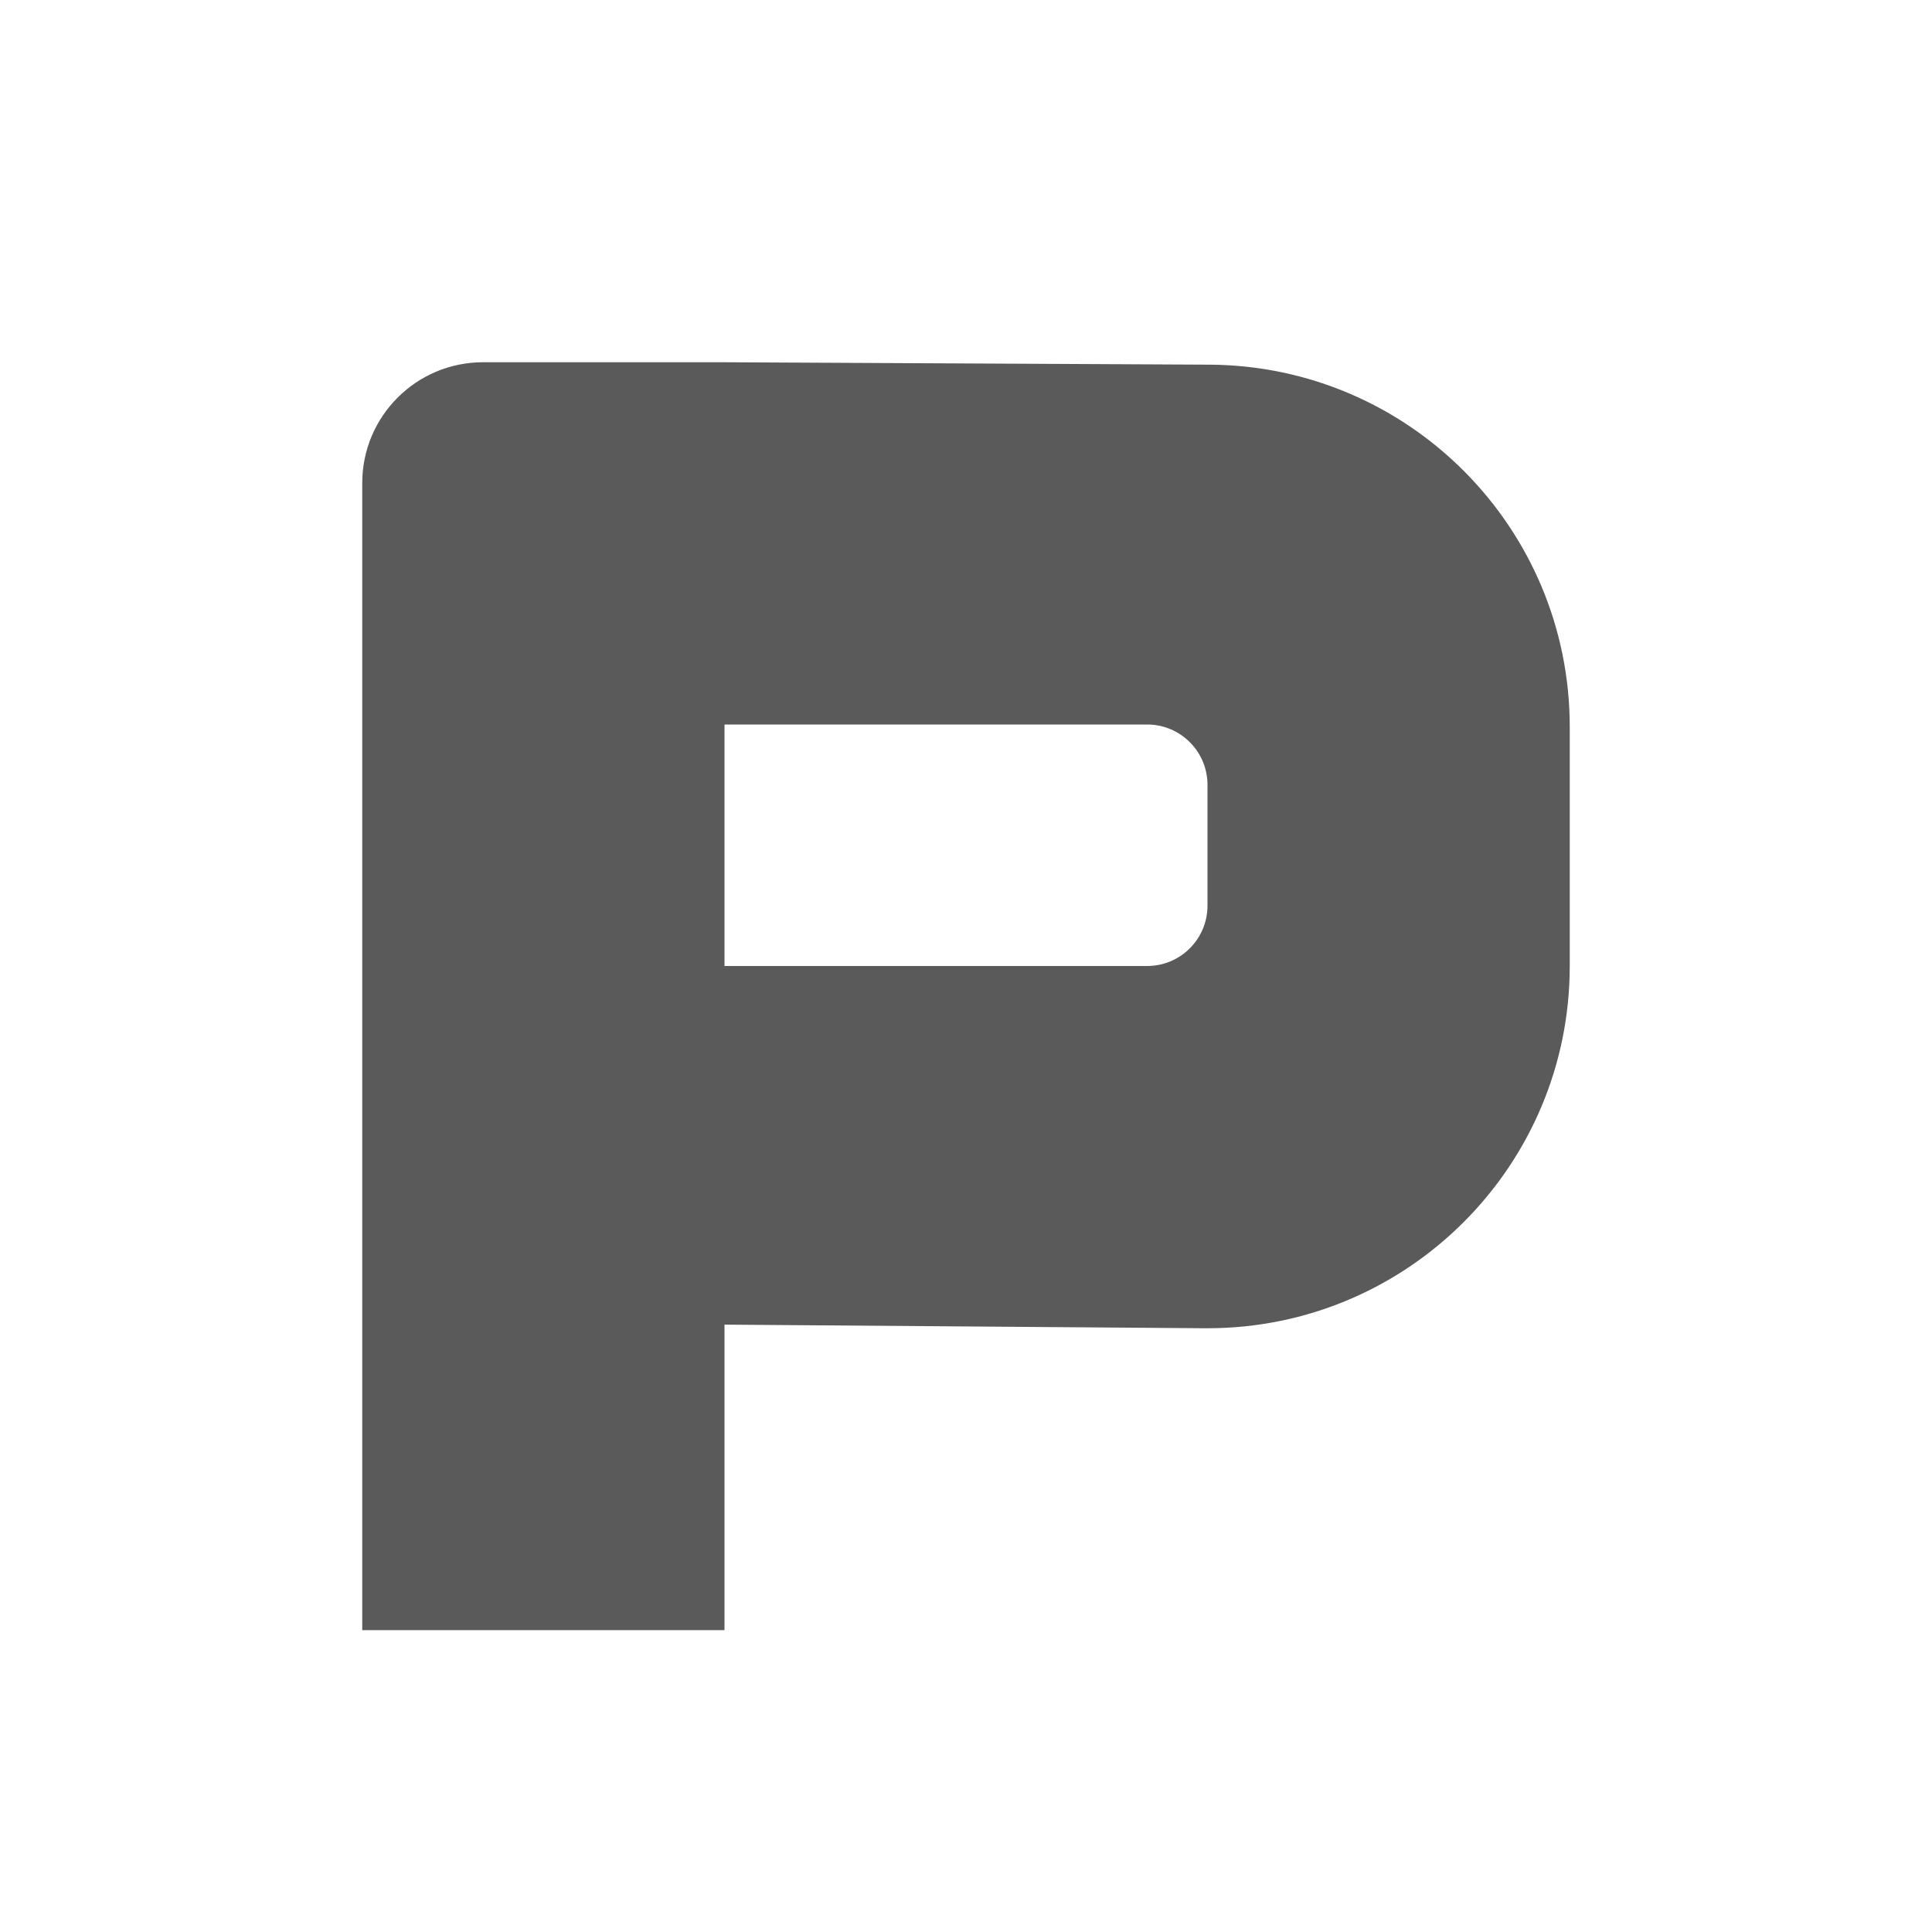
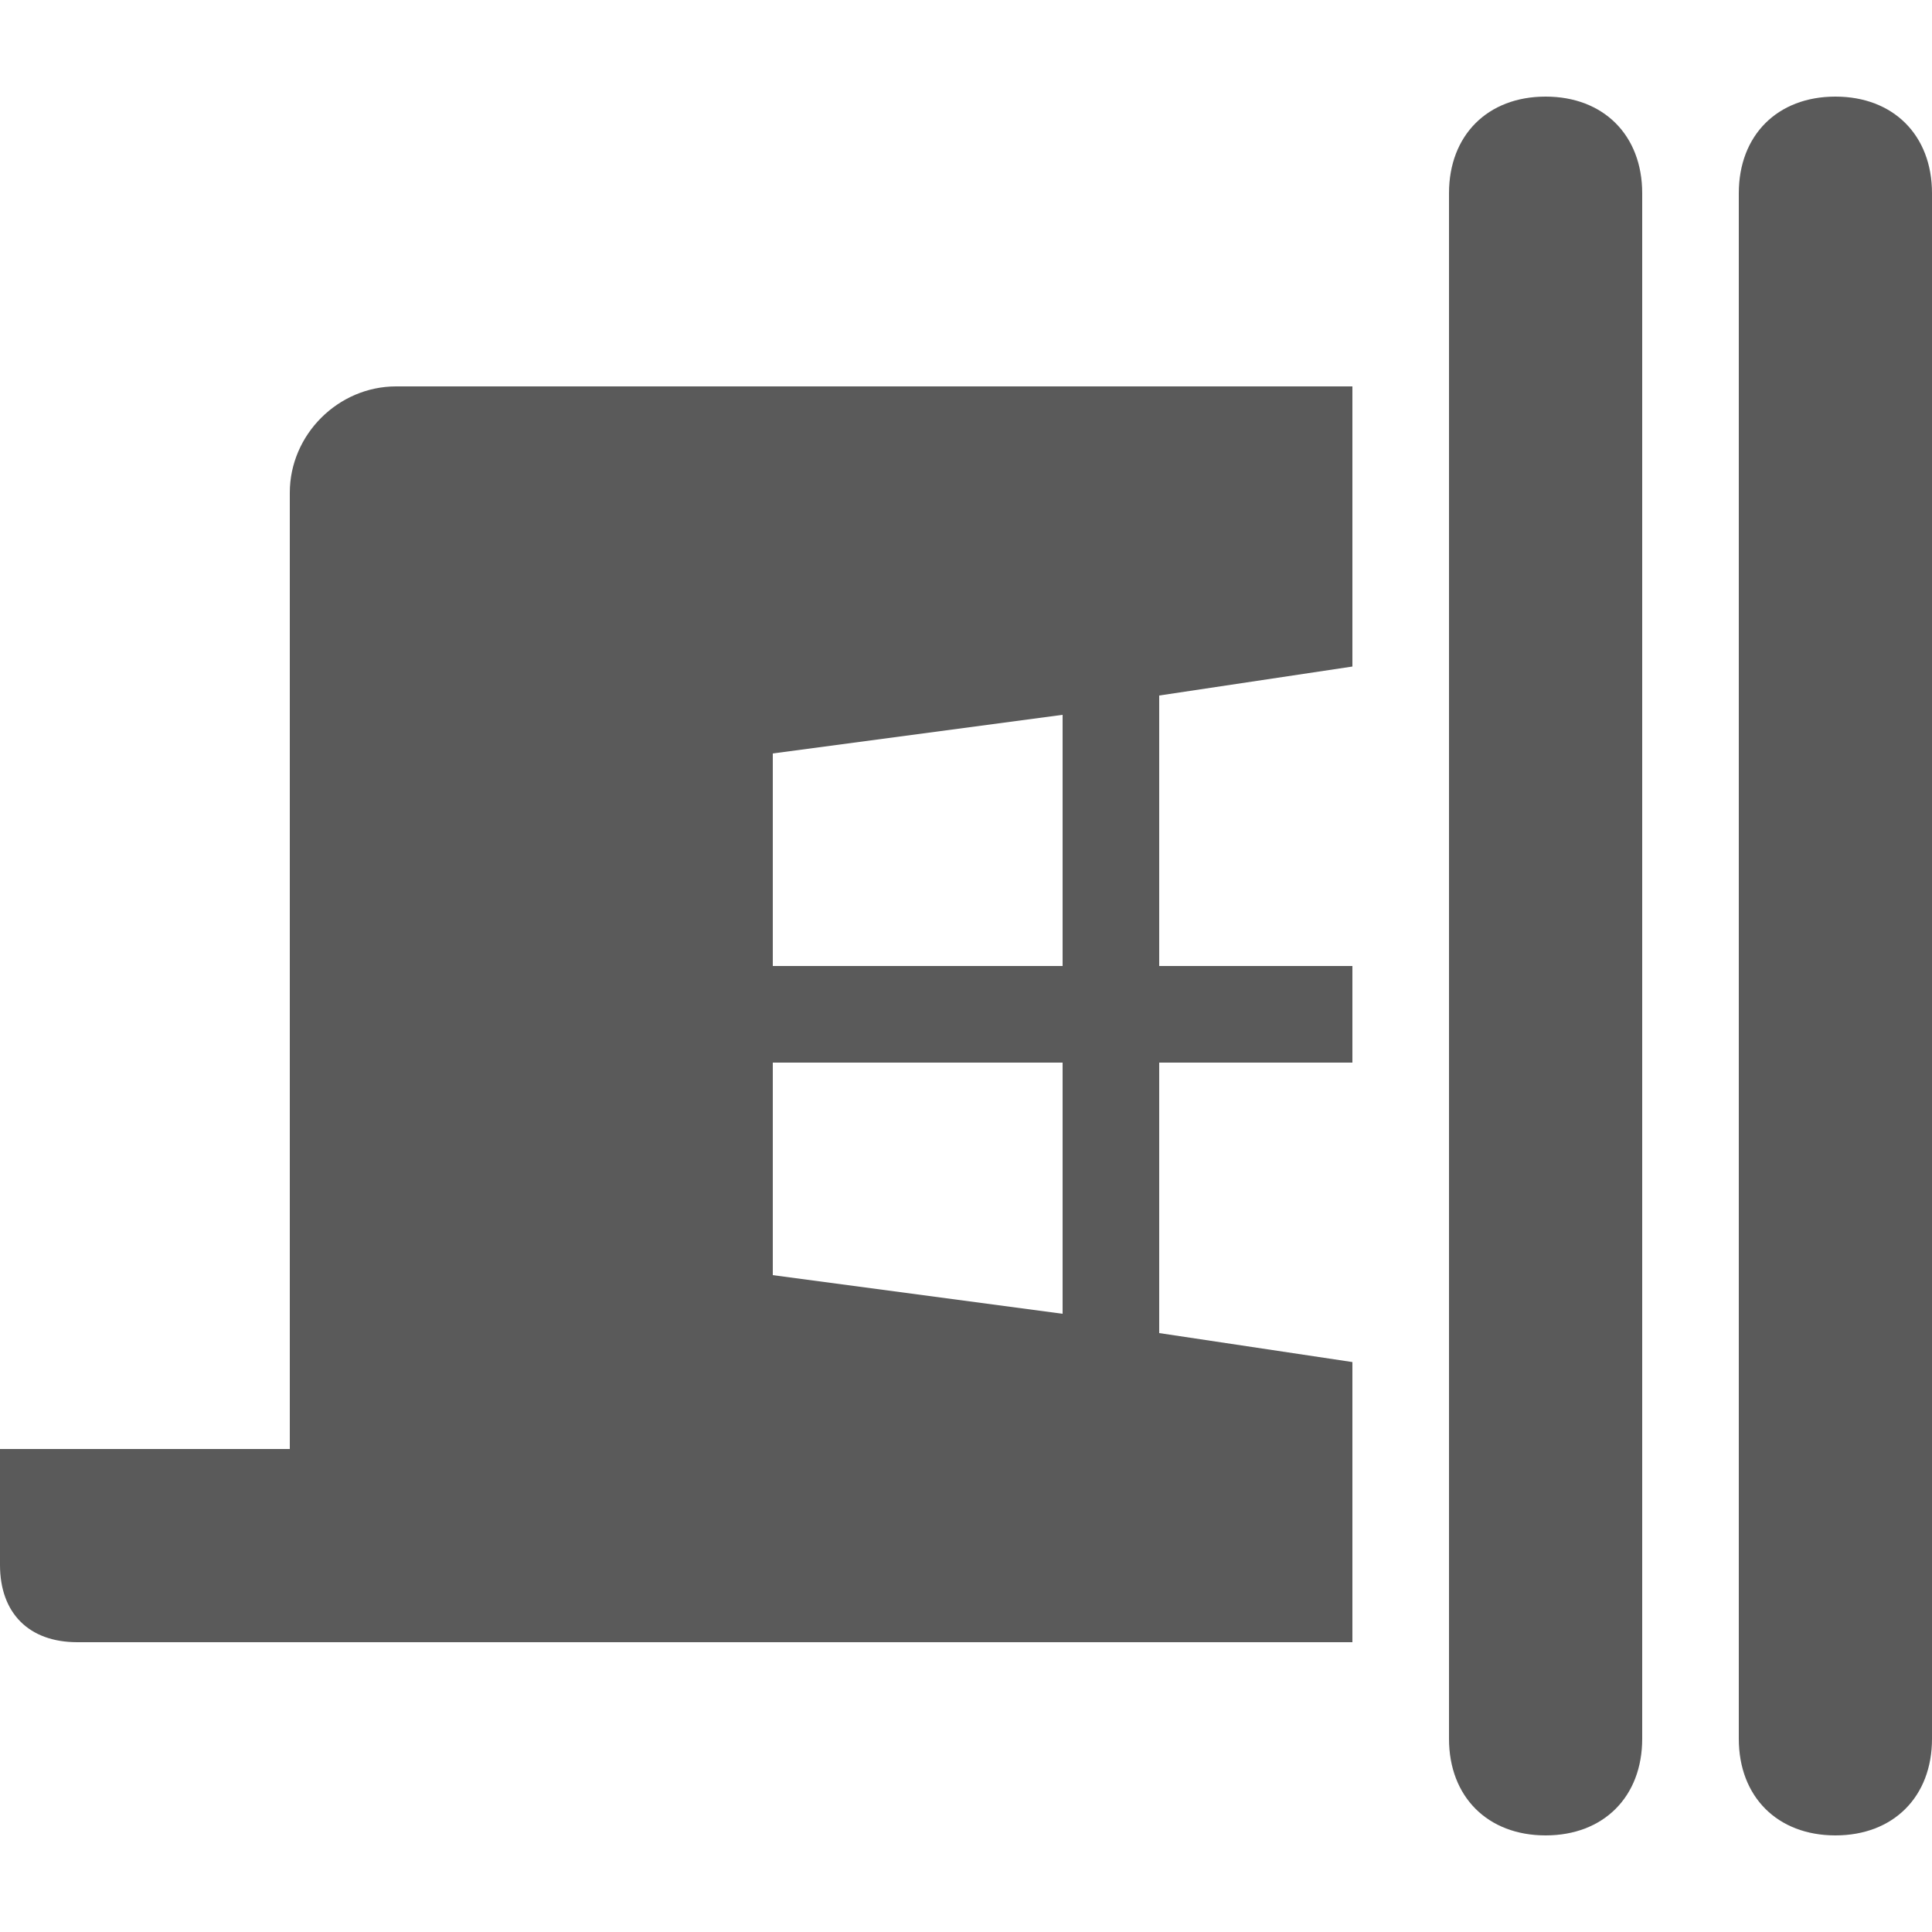
- <svg xmlns="http://www.w3.org/2000/svg" width="16" height="16" viewBox="0 0 16 16">
-   <path fill="rgb(90,90,90)" d="M6 3l4.02.02a3 3 0 012.98 3V8a3 3 0 01-3 3h-.02L6 10.97v2.53H3V4a1 1 0 011-1h2zm3.5 3H6v2h3.5a.5.5 0 00.5-.5v-1a.5.5 0 00-.5-.5z" />
+ <svg xmlns="http://www.w3.org/2000/svg" width="16" height="16" viewBox="0 0 20 20">
+   <path fill="rgb(90,90,90)" d="M11 11H8v2.2l3 .4V11zm0-3.6l-3 .4V10h3V7.4zm1 6.4l2 .3V17H.8c-.5 0-.8-.3-.8-.8V15h3V5.1C3 4.5 3.5 4 4.1 4H14v2.9l-2 .3V10h2v1h-2v2.8zm4 5.2c-.6 0-1-.4-1-1V2c0-.6.4-1 1-1s1 .4 1 1v16c0 .6-.4 1-1 1zm3 0c-.6 0-1-.4-1-1V2c0-.6.4-1 1-1s1 .4 1 1v16c0 .6-.4 1-1 1z" />
</svg>
